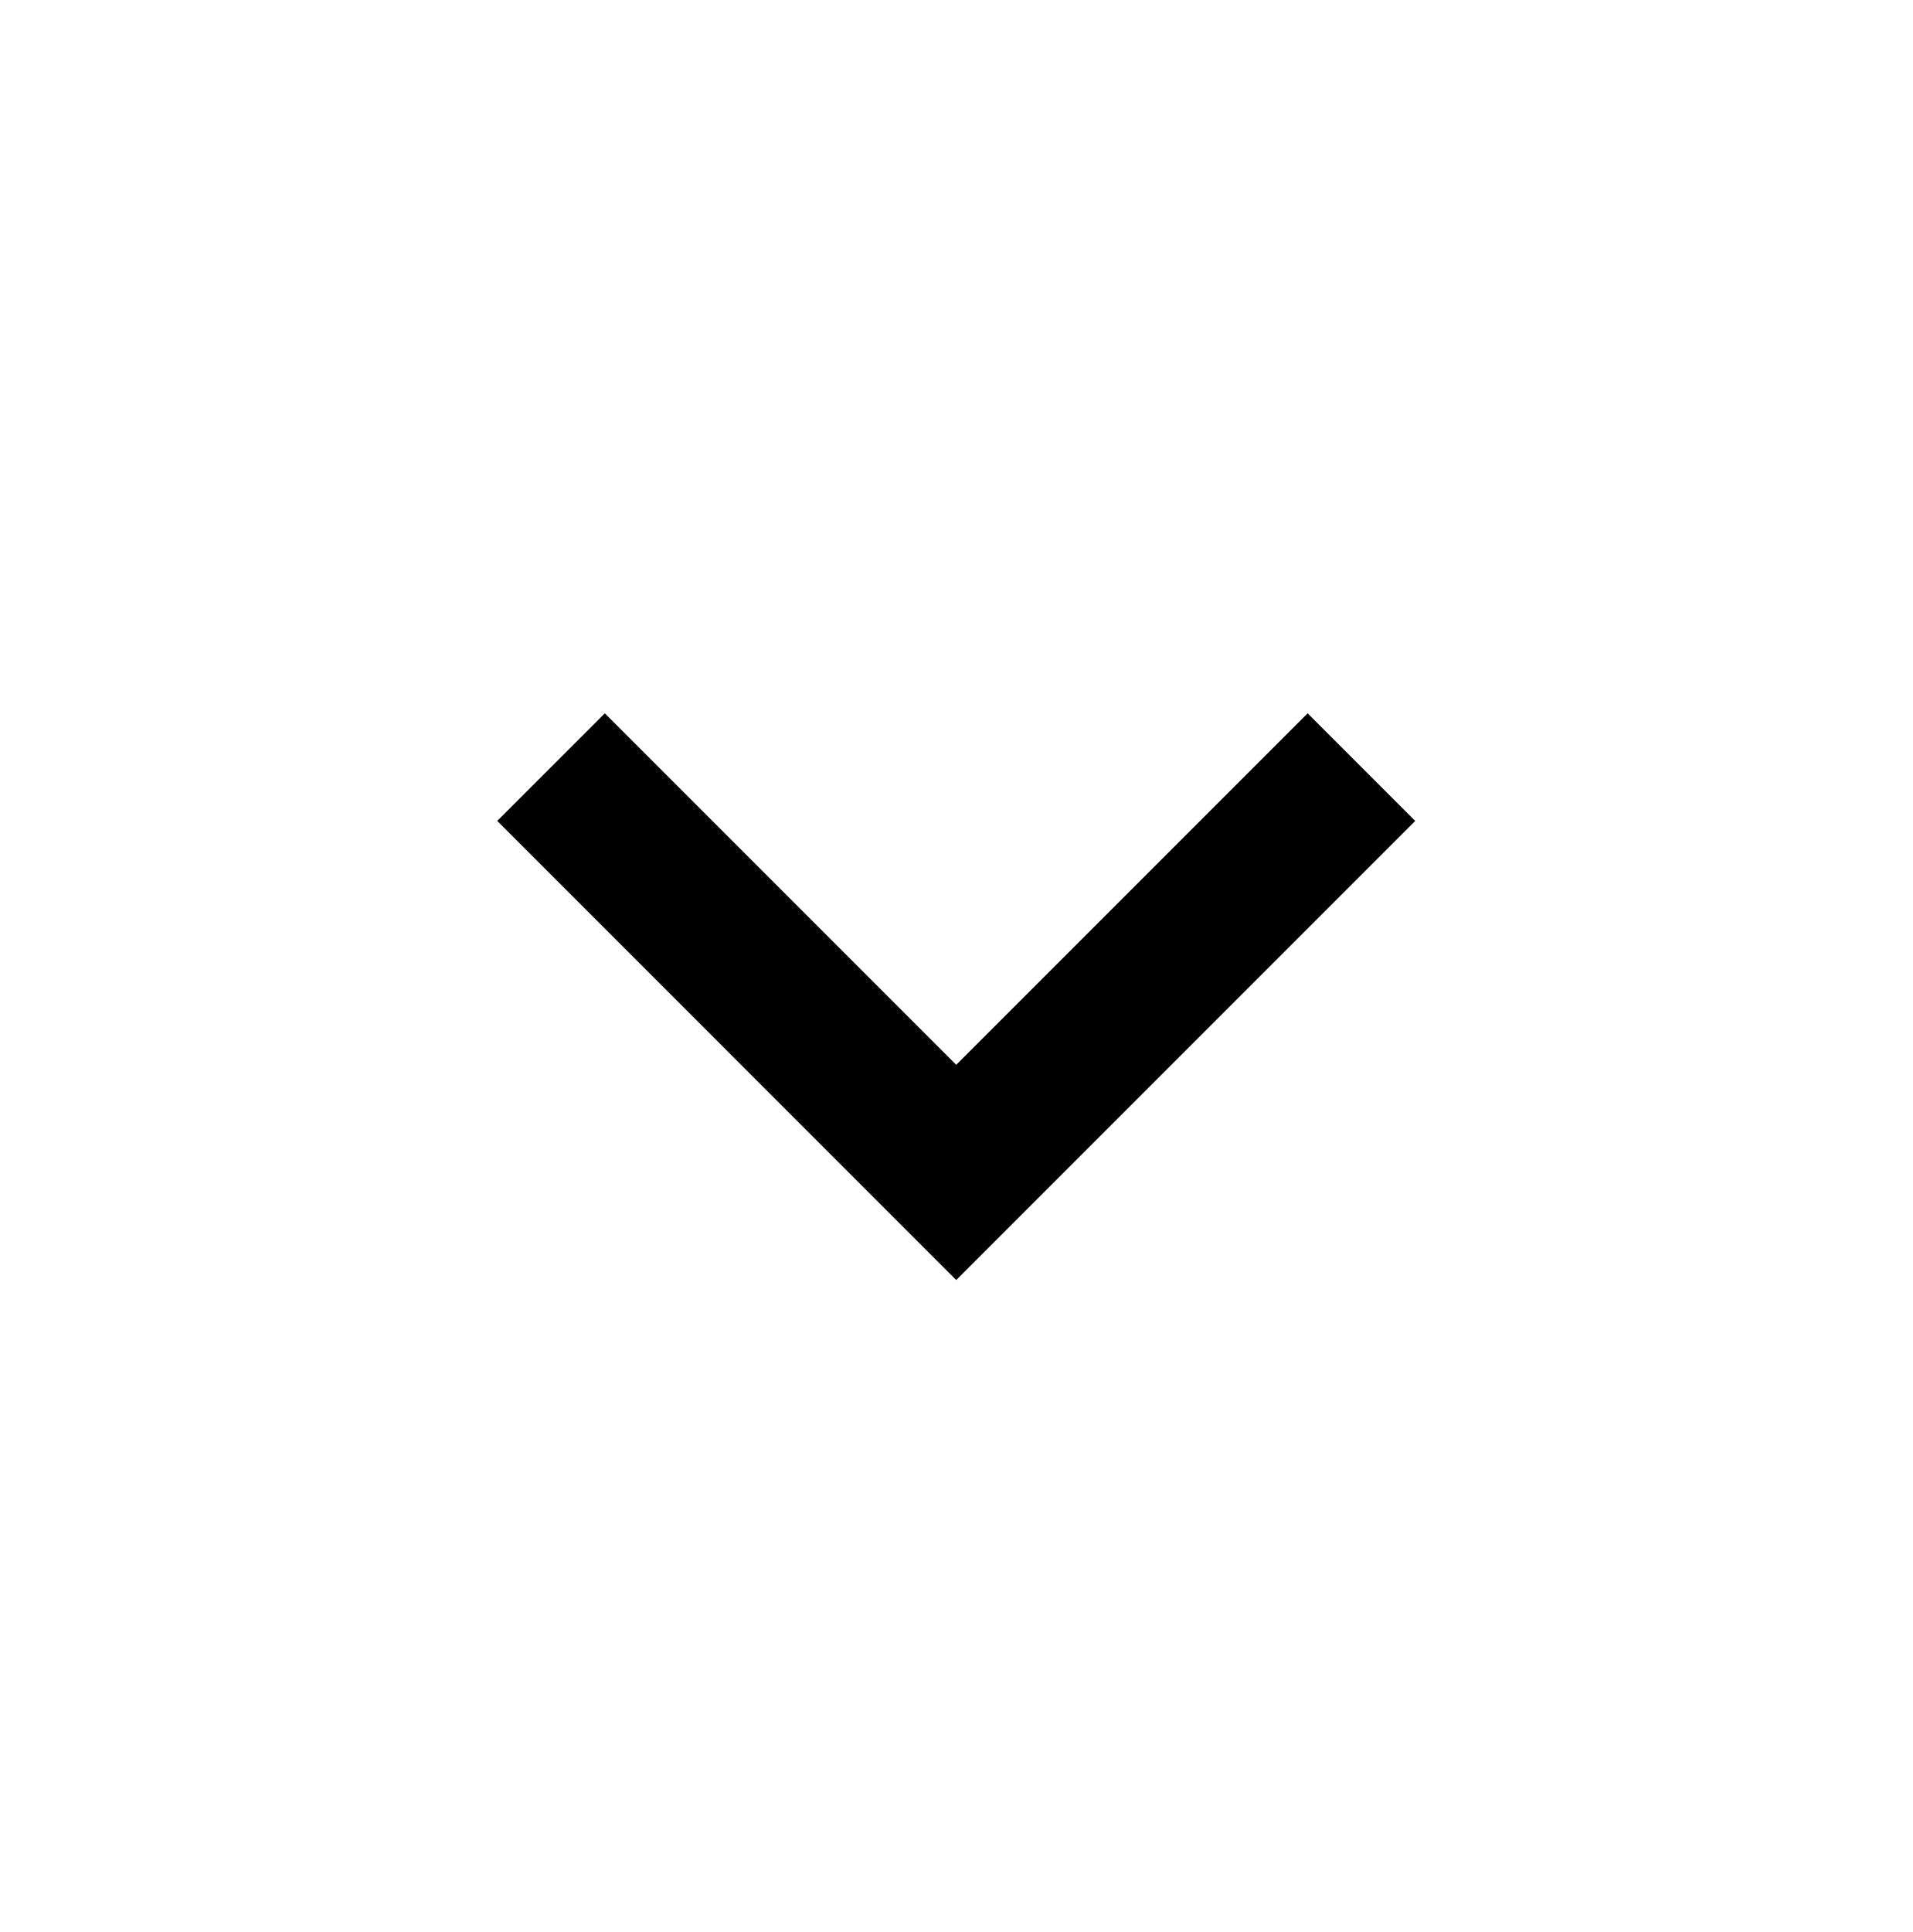
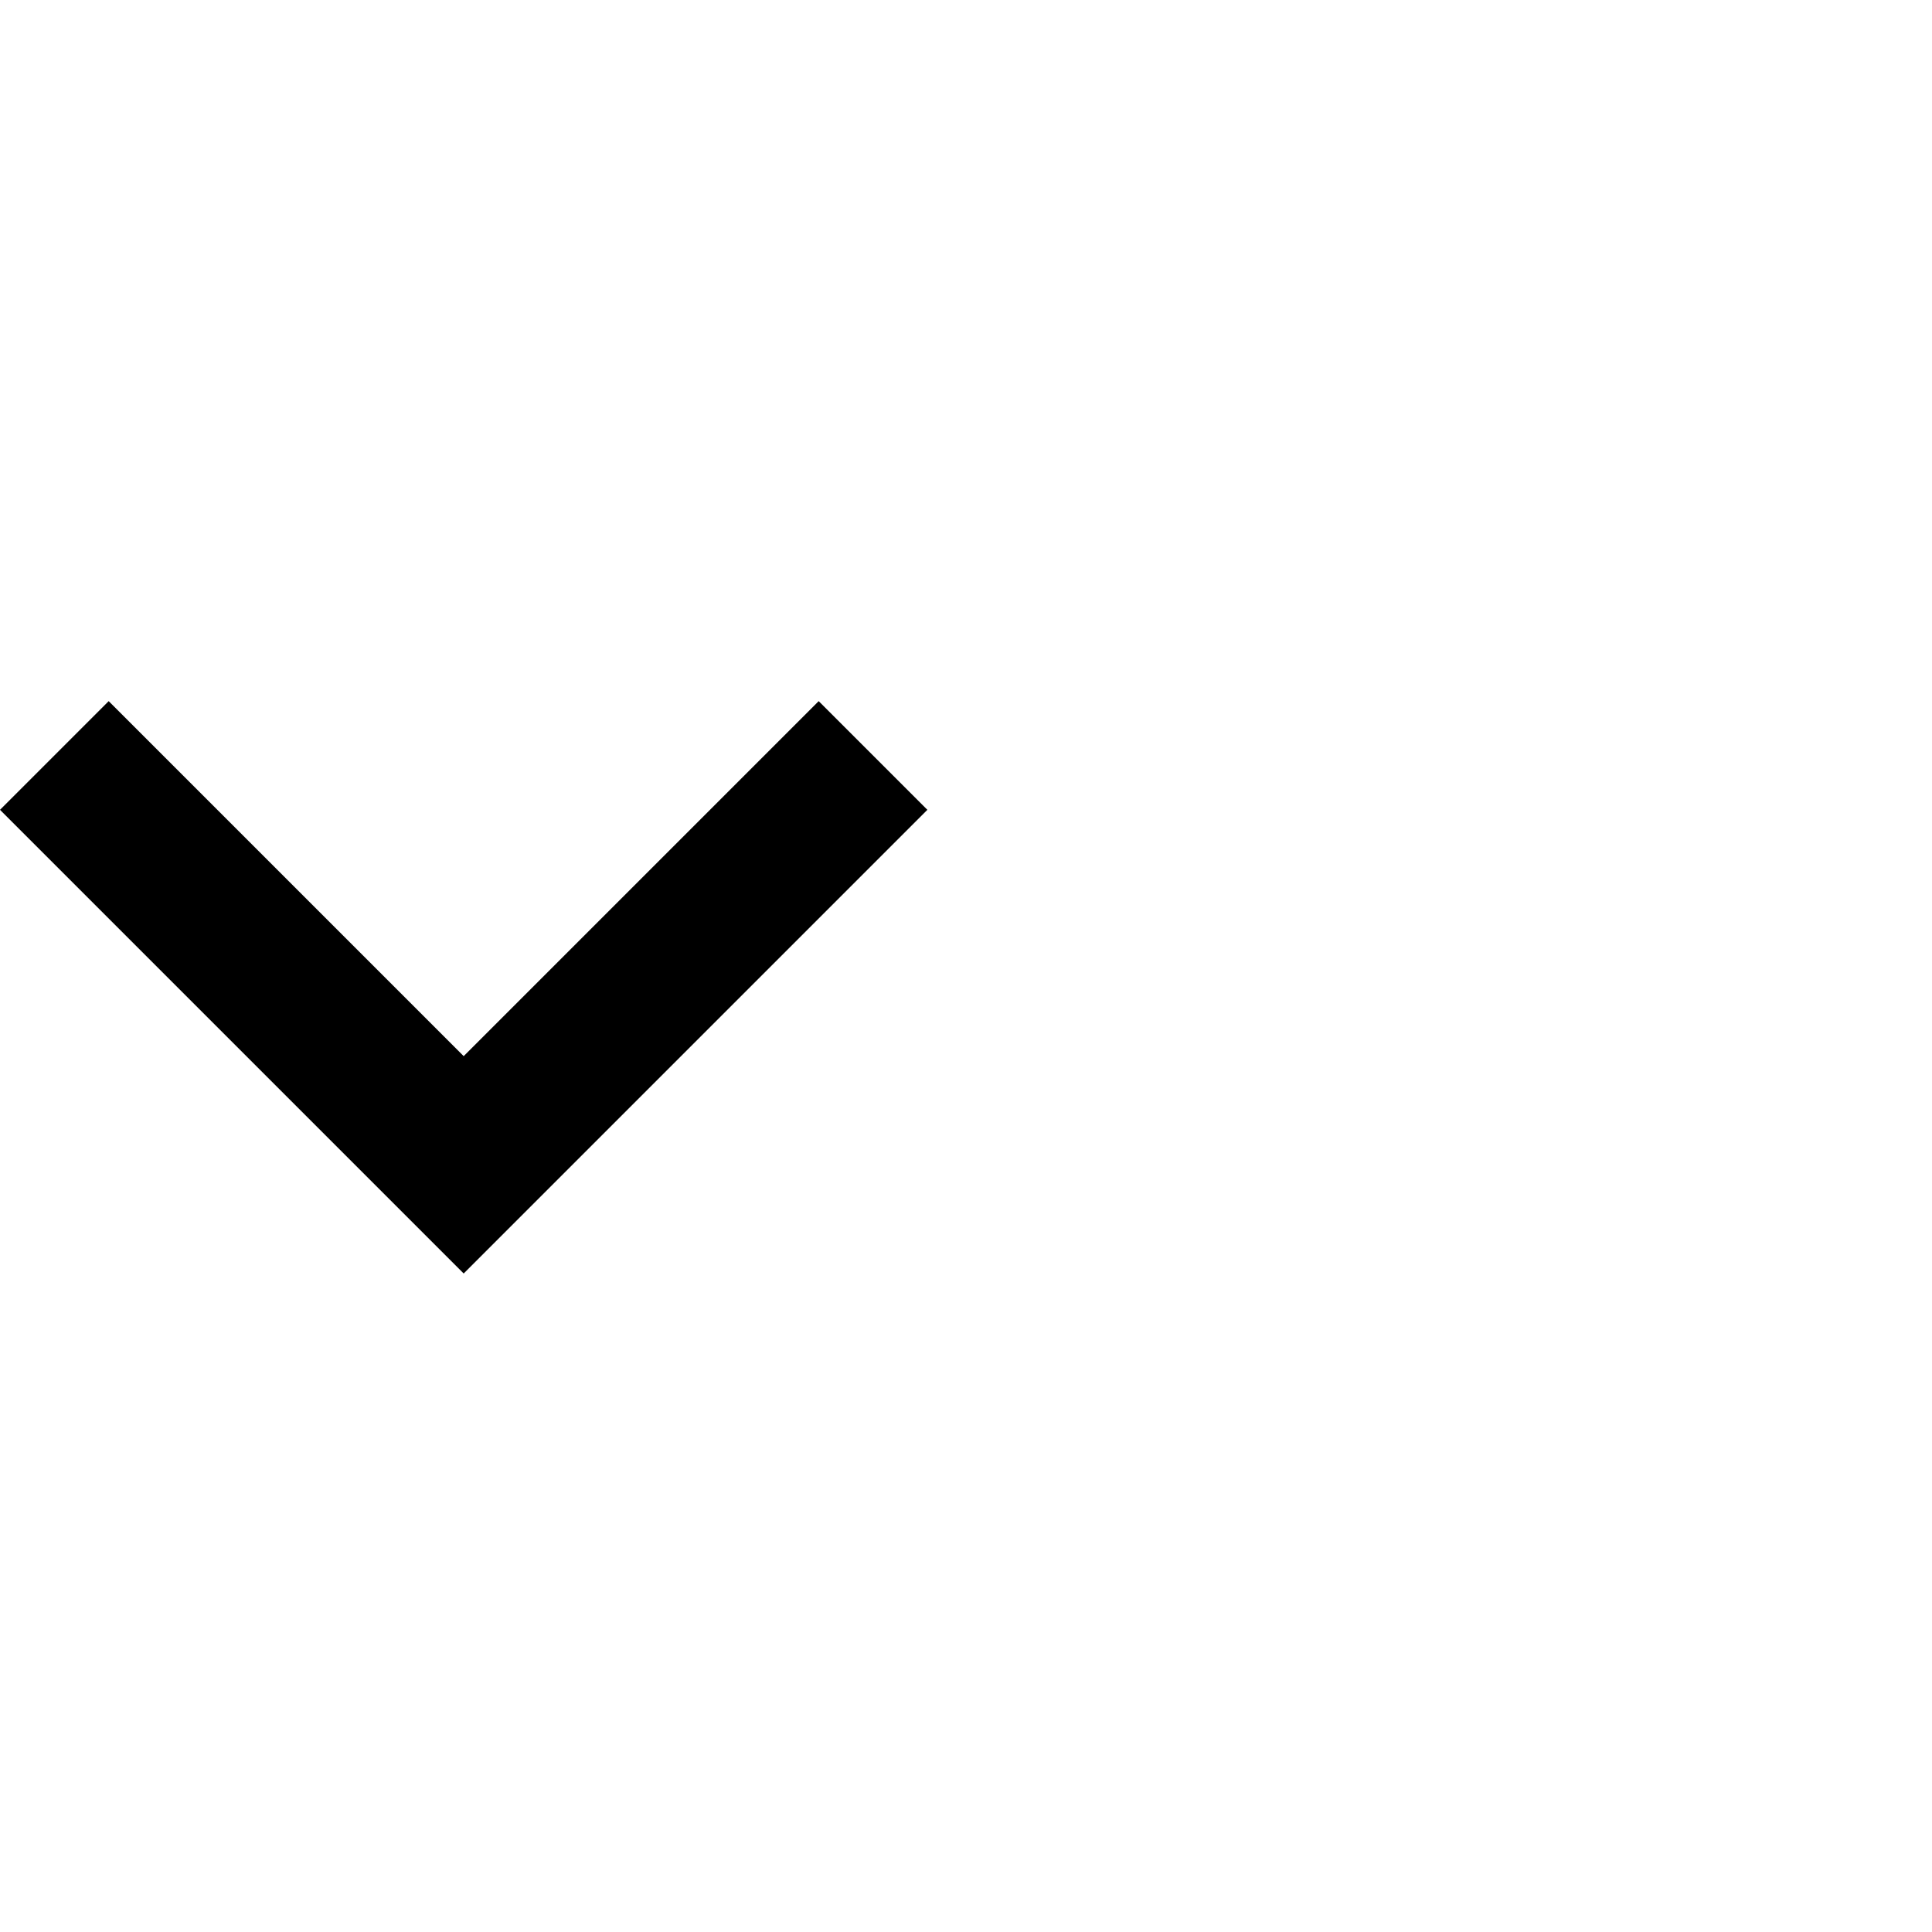
- <svg xmlns="http://www.w3.org/2000/svg" width="100%" height="100%" viewBox="0 0 100 101" version="1.1" xml:space="preserve" style="fill-rule:evenodd;clip-rule:evenodd;stroke-linejoin:round;stroke-miterlimit:2;">
-   <g transform="matrix(1,0,0,1,0,-124)">
+ <svg xmlns="http://www.w3.org/2000/svg" width="100%" height="100%" viewBox="0 0 100 100" version="1.1" xml:space="preserve" style="fill-rule:evenodd;clip-rule:evenodd;stroke-linejoin:round;stroke-miterlimit:2;">
+   <g transform="matrix(1,0,0,1,0,-125)">
    <g id="Folded" transform="matrix(1,0,0,1,0,124.978)">
      <rect x="0" y="0" width="100" height="100" style="fill:none;" />
-       <g transform="matrix(1,0,0,1,-17.9446,49.7119)">
+       <g transform="matrix(1,0,0,1,-43.9446,49.7119)">
        <path d="M49.57,-13.399L67.945,4.976L86.32,-13.399L91.945,-7.774L67.945,16.226L43.945,-7.774L49.57,-13.399Z" style="fill-rule:nonzero;" />
      </g>
    </g>
  </g>
</svg>
